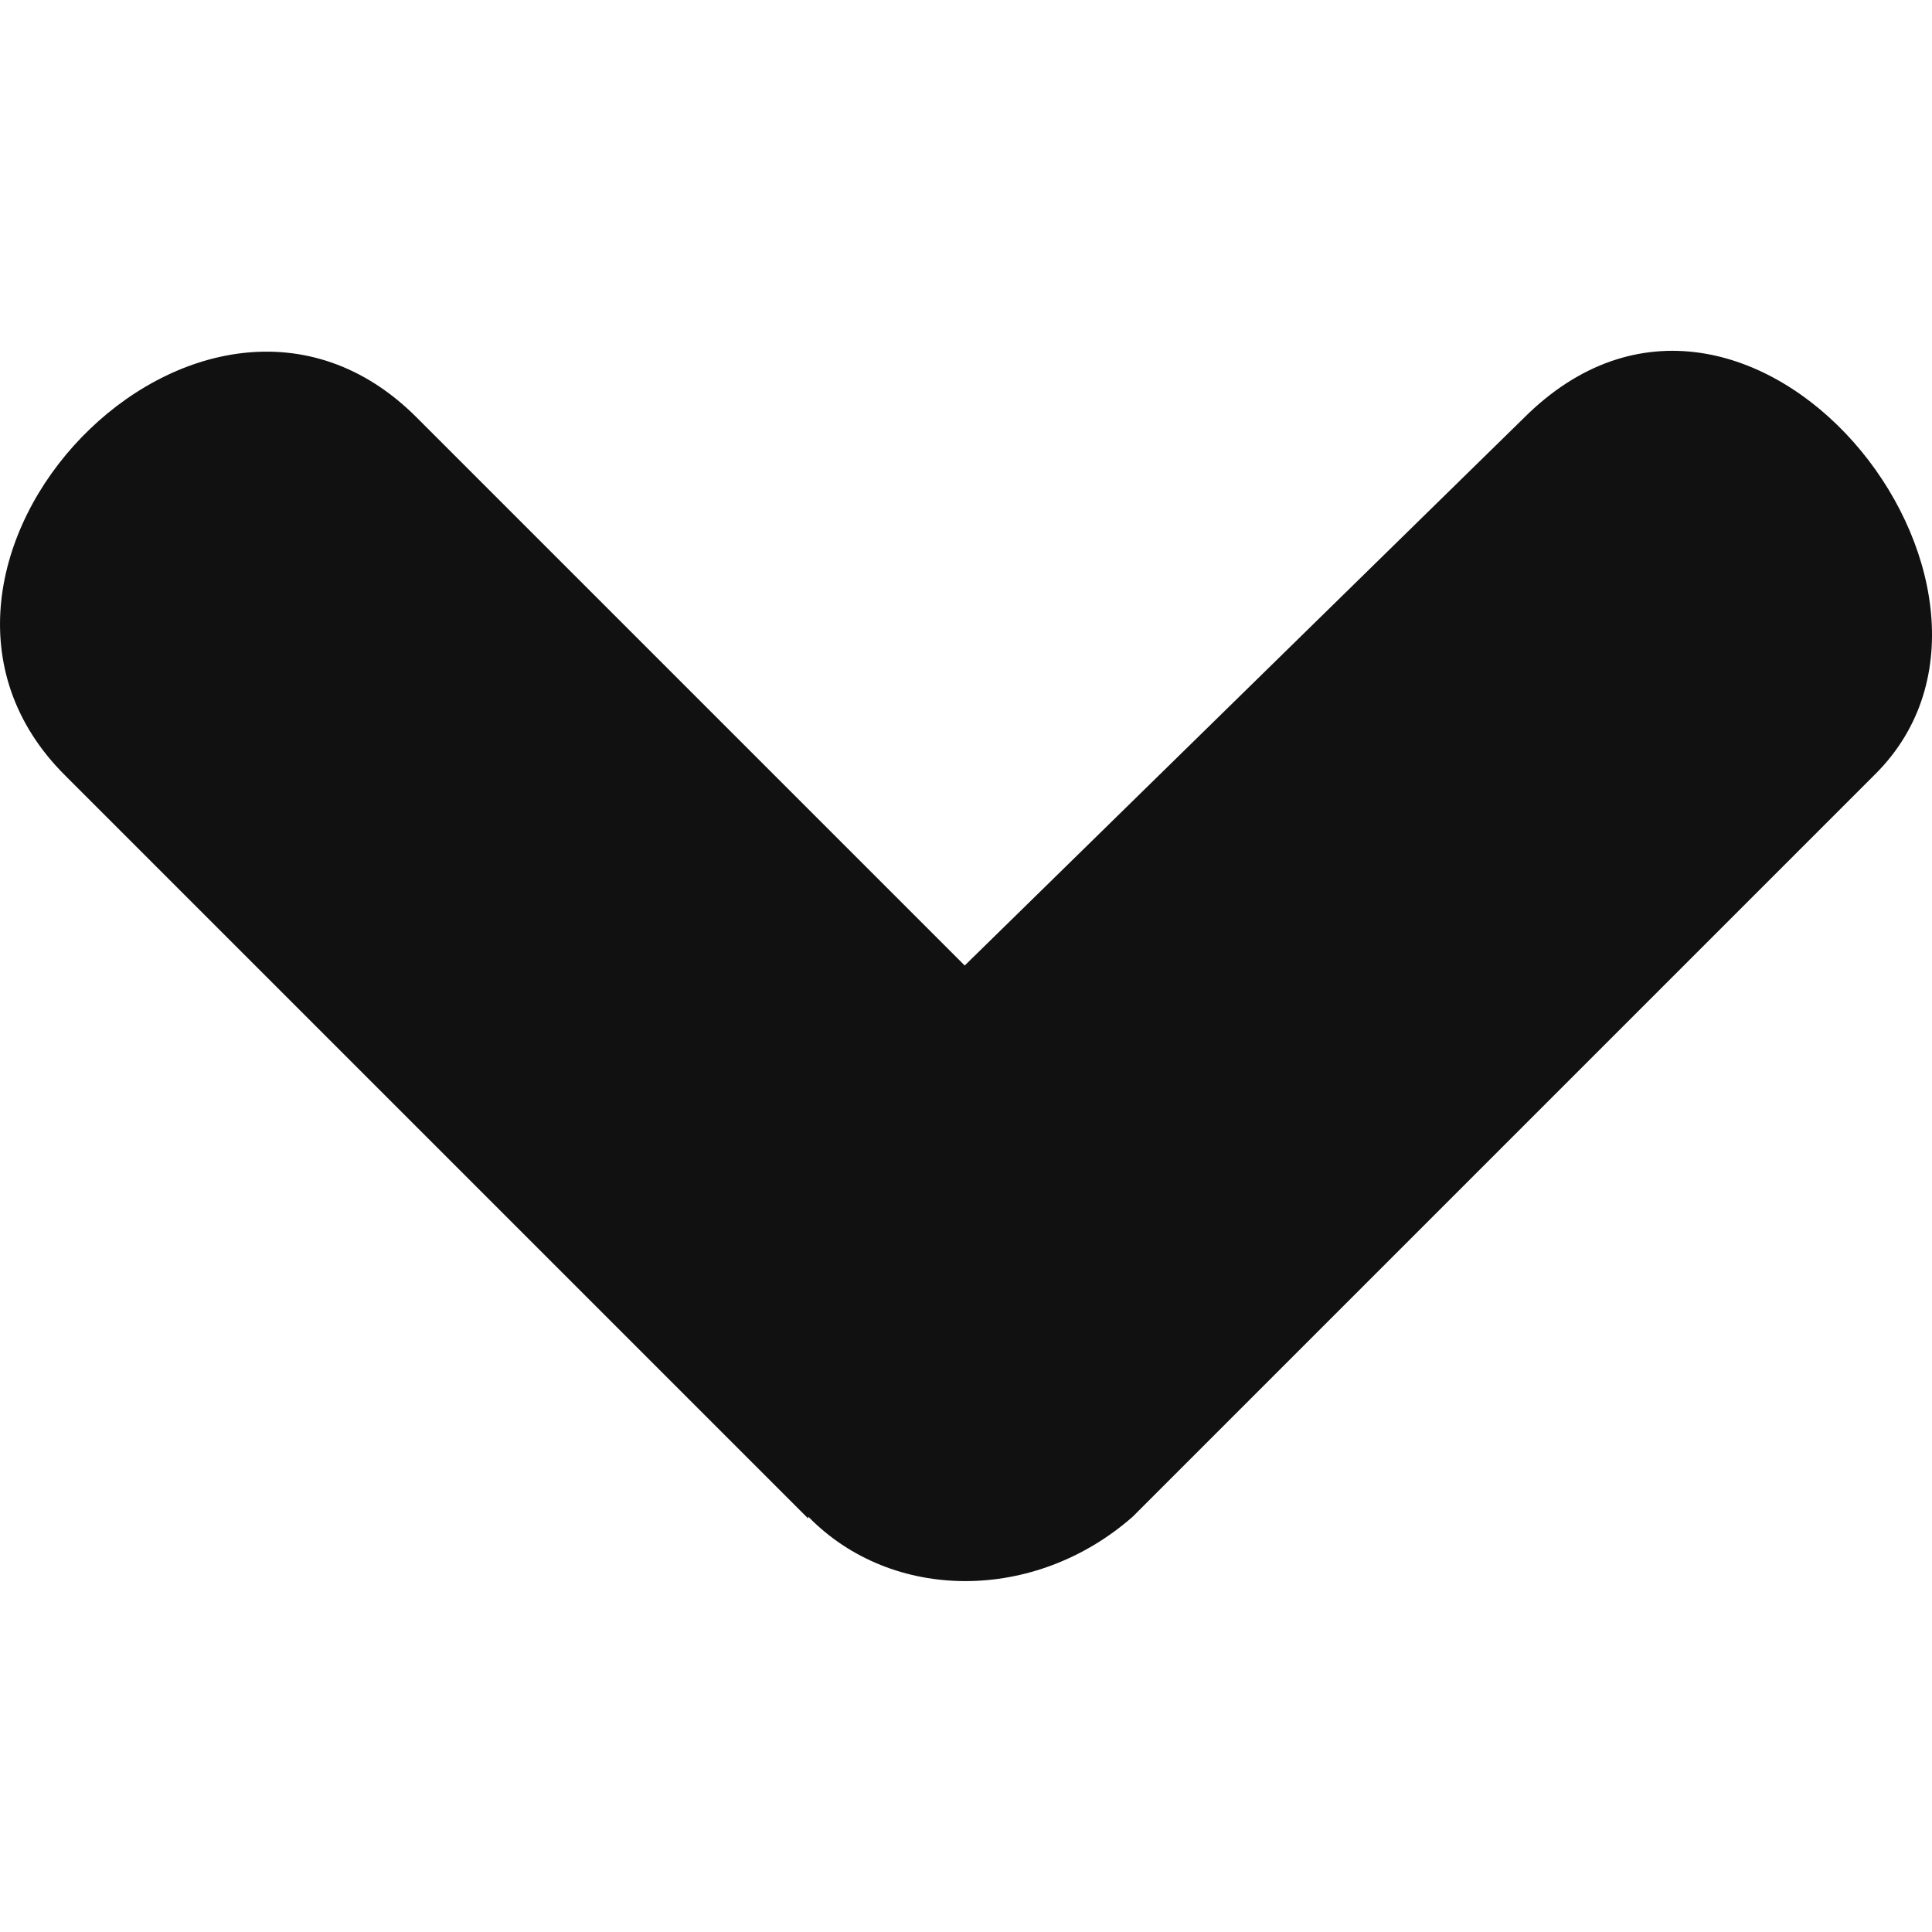
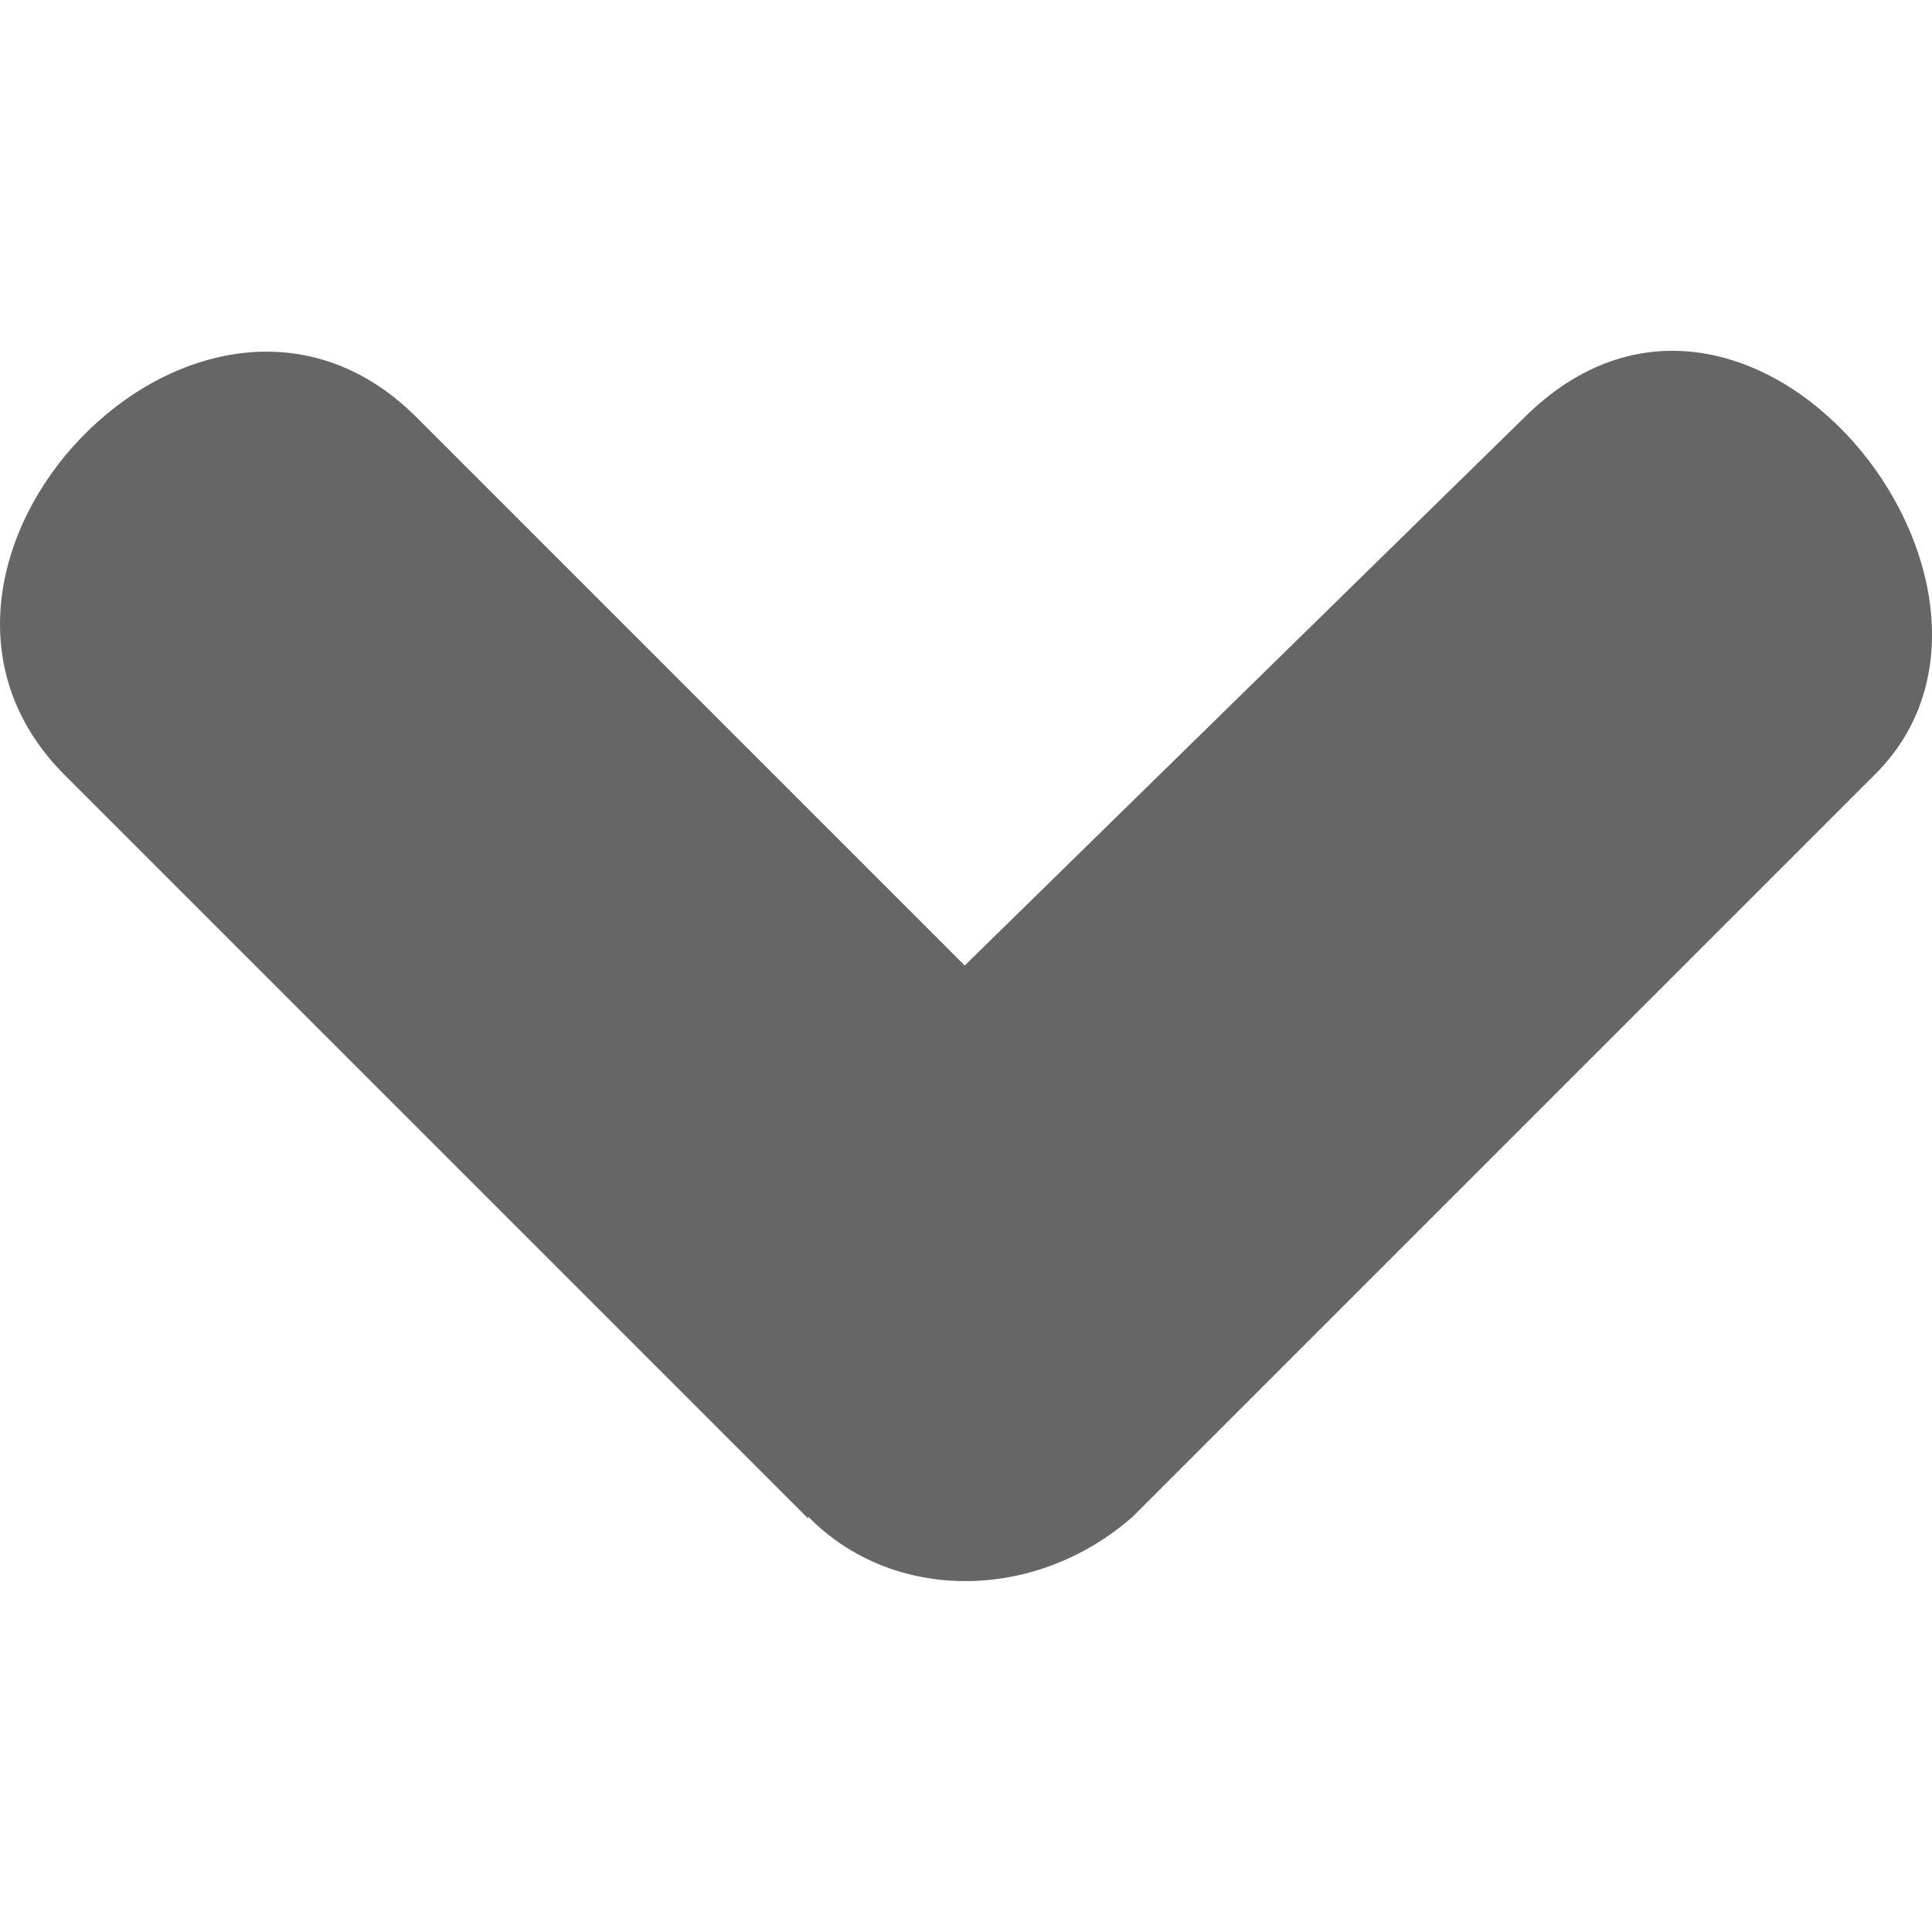
<svg xmlns="http://www.w3.org/2000/svg" width="12" height="12" viewBox="0 0 12 12" fill="none">
-   <path d="M5.02 9.432L0.407 4.819C-0.904 3.52 1.257 1.25 2.592 2.597L5.992 5.997L9.464 2.597C10.86 1.201 12.803 3.653 11.649 4.807L7.036 9.42C6.429 9.954 5.542 9.954 5.02 9.42L5.02 9.432Z" fill="#111111" />
+   <path d="M5.02 9.432L0.407 4.819C-0.904 3.52 1.257 1.25 2.592 2.597L5.992 5.997L9.464 2.597C10.86 1.201 12.803 3.653 11.649 4.807L7.036 9.42C6.429 9.954 5.542 9.954 5.02 9.42L5.02 9.432Z" fill="#666666" />
</svg>
